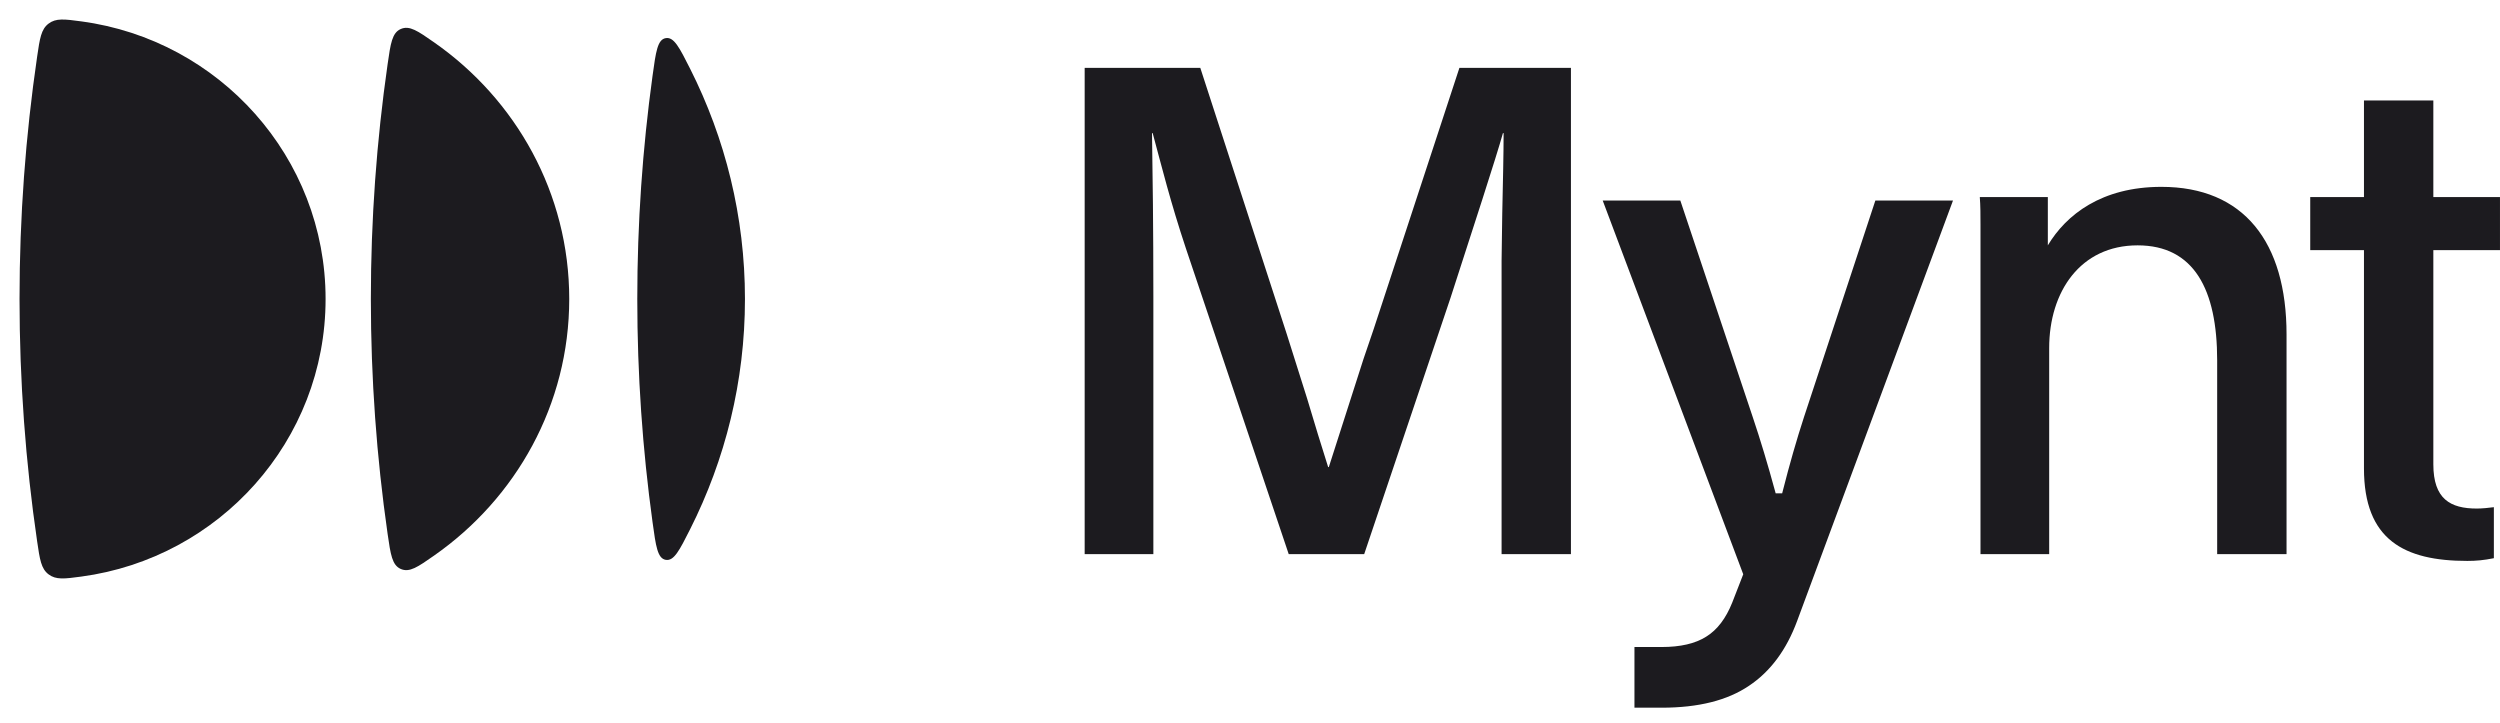
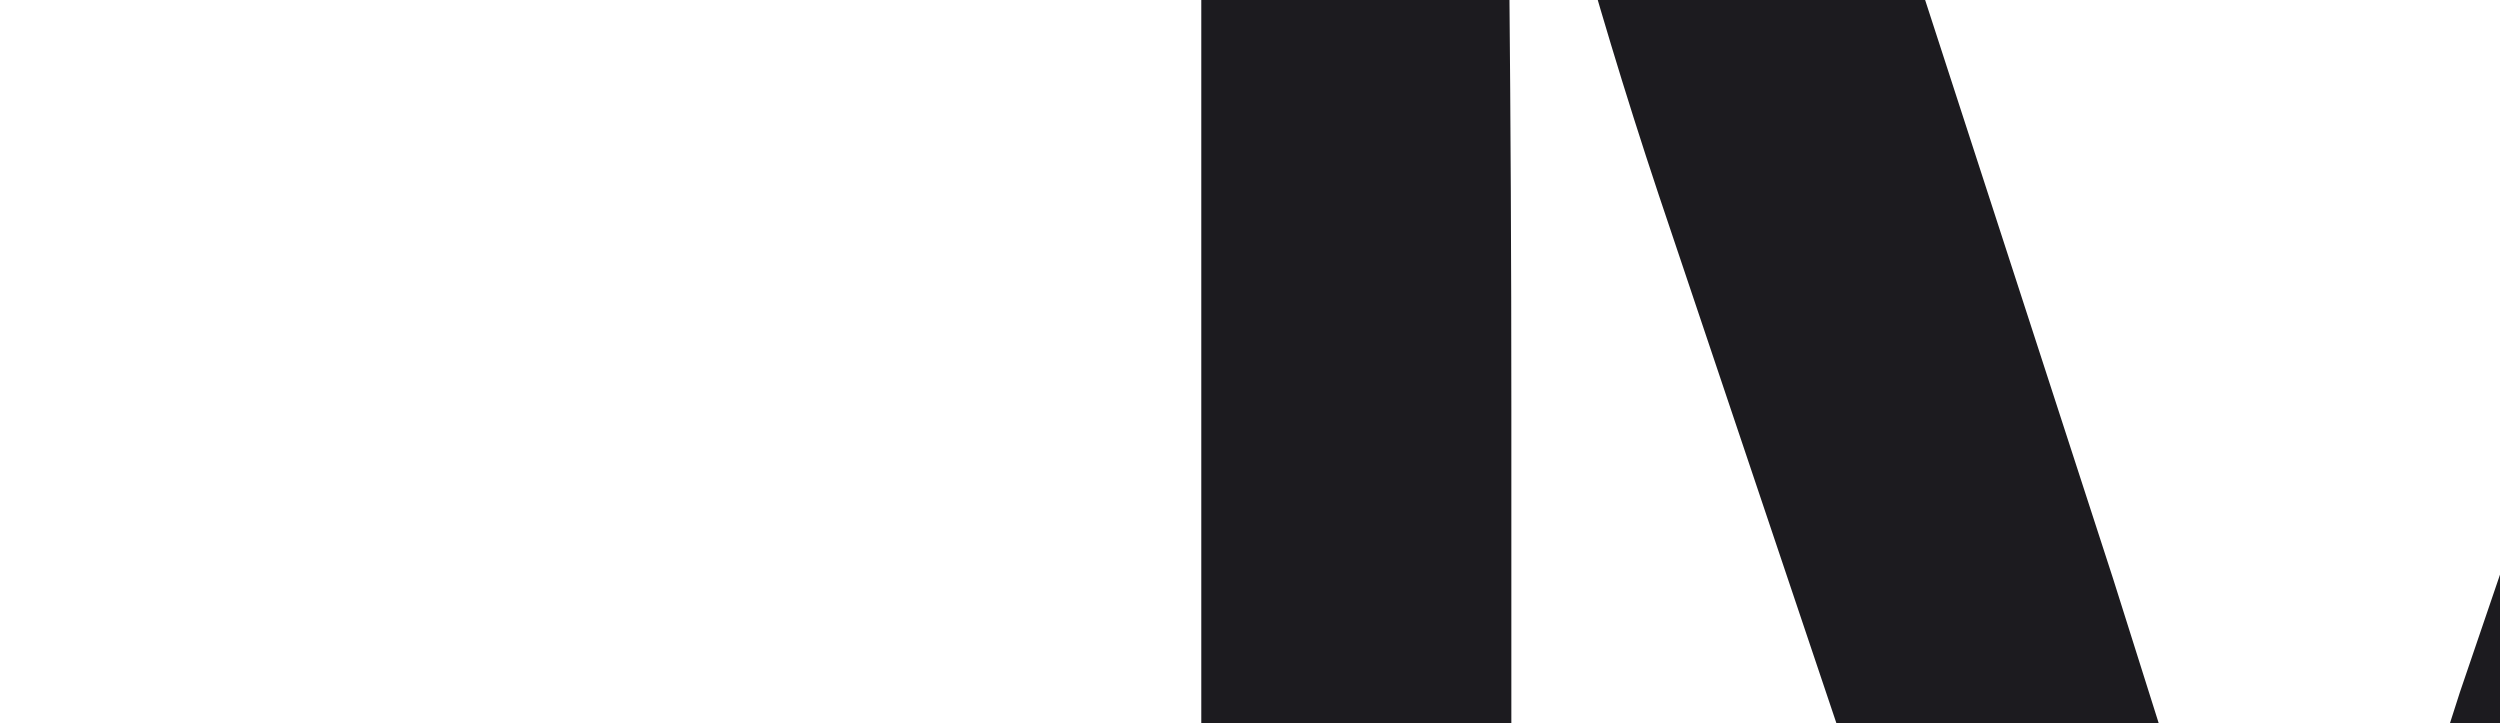
- <svg xmlns="http://www.w3.org/2000/svg" width="128" height="37" viewBox="0 0 128 37" fill="none">
-   <path d="M91.134 25.114C91.141 25.087 91.147 25.061 91.154 25.035L91.134 25.114Z" fill="#1C1B1F" />
-   <path d="M91.025 25.114C91.002 25.027 90.978 24.942 90.955 24.856C90.971 24.916 90.988 24.976 91.004 25.036L91.025 25.114Z" fill="#1C1B1F" />
-   <path d="M82.059 10.268H86.033L89.743 21.362C90.129 22.51 90.51 23.773 90.885 25.152L90.914 25.259H91.247L91.275 25.149C91.625 23.771 91.988 22.509 92.362 21.361L96.018 10.268H99.993L92.016 31.786C91.467 33.277 90.642 34.383 89.546 35.114L89.545 35.114C88.45 35.856 86.967 36.234 85.083 36.234H83.684V33.127H85.083C86.031 33.127 86.794 32.955 87.359 32.596C87.926 32.247 88.366 31.661 88.689 30.855L89.254 29.403L82.059 10.268Z" fill="#1C1B1F" />
-   <path d="M55.535 28.371H59.052V15.174C59.052 11.691 59.017 8.871 58.983 6.816H59.017C59.47 8.488 59.923 10.333 60.724 12.736L65.982 28.371H69.847L74.269 15.243C75.383 11.796 76.602 8.07 76.95 6.816H76.985C76.985 7.826 76.95 9.324 76.915 10.96L76.881 13.363V28.371H80.432V3.474H74.722L70.334 16.845L69.812 18.377L68.036 23.914H68.001L67.479 22.242L66.922 20.397L65.877 17.089L61.455 3.474H55.535V28.371Z" fill="#1C1B1F" />
-   <path d="M104.849 10.09H101.366C101.401 10.542 101.401 11.03 101.401 11.482V28.371H104.918V17.82C104.918 14.93 106.52 12.562 109.445 12.562C112.335 12.562 113.519 14.825 113.519 18.447V28.371H117.071V17.124C117.071 12.388 114.877 9.567 110.664 9.567C107.599 9.567 105.789 10.995 104.849 12.562V10.09Z" fill="#1C1B1F" />
-   <path d="M124.587 5.145H121.035V10.09H118.284V12.806H121.035V23.983C121.035 27.64 123.09 28.719 126.328 28.719C126.781 28.719 127.164 28.684 127.686 28.58V25.968C127.442 26.003 127.059 26.038 126.815 26.038C125.457 26.038 124.587 25.55 124.587 23.774V12.806H127.999V10.09H124.587V5.145Z" fill="#1C1B1F" />
-   <path d="M16.67 15.308C16.67 8.046 11.224 2.042 4.163 1.095C3.3 0.979 2.868 0.921 2.487 1.209C2.107 1.496 2.038 1.964 1.901 2.902C1.309 6.954 1 11.096 1 15.308C1 19.52 1.309 23.662 1.901 27.714C2.038 28.652 2.107 29.12 2.487 29.407C2.868 29.695 3.3 29.637 4.163 29.521C11.224 28.573 16.67 22.57 16.67 15.308Z" fill="#1C1B1F" />
-   <path d="M22.231 28.442C21.389 29.031 20.968 29.325 20.522 29.132C20.076 28.938 19.999 28.4 19.844 27.324C19.282 23.396 18.988 19.385 18.988 15.308C18.988 11.231 19.282 7.219 19.845 3.291C19.999 2.215 20.076 1.677 20.522 1.484C20.968 1.29 21.389 1.584 22.231 2.172C26.417 5.097 29.145 9.889 29.145 15.308C29.145 20.726 26.414 25.517 22.231 28.442Z" fill="#1C1B1F" />
-   <path d="M33.41 26.733C33.58 27.973 33.665 28.593 34.087 28.664C34.508 28.734 34.784 28.187 35.336 27.093C37.13 23.535 38.142 19.537 38.142 15.308C38.142 11.079 37.13 7.081 35.336 3.523C34.784 2.429 34.508 1.882 34.087 1.952C33.665 2.022 33.58 2.643 33.41 3.883C32.896 7.622 32.629 11.435 32.629 15.308C32.629 19.181 32.896 22.994 33.41 26.733Z" fill="#1C1B1F" />
+ <svg xmlns="http://www.w3.org/2000/svg" width="128" height="37" viewBox="0 0 128 37" fill="none" version="1.1" id="svg20">
+   <defs id="defs24" />
+   <path d="m 222.195,65.845 c 0.03,-0.118 0.06,-0.236 0.09,-0.354 z" fill="#1c1b1f" id="path2" style="stroke-width:1" />
+   <path d="m 221.703,65.845 c -0.106,-0.39 -0.212,-0.777 -0.318,-1.162 0.074,0.27 0.149,0.542 0.223,0.814 z" fill="#1c1b1f" id="path4" style="stroke-width:1" />
+   <path d="m 181.229,-1.165 h 17.939 l 16.746,50.076 c 1.745,5.181 3.464,10.883 5.156,17.106 l 0.131,0.483 h 1.502 l 0.126,-0.493 c 1.583,-6.221 3.219,-11.921 4.908,-17.099 L 244.239,-1.165 H 262.181 L 226.174,95.965 c -2.477,6.73 -6.201,11.721 -11.15,15.02 l -0.004,0.003 c -4.941,3.347 -11.634,5.055 -20.137,5.055 h -6.317 v -14.028 h 6.317 c 4.276,0 7.722,-0.775 10.271,-2.396 2.56,-1.573 4.548,-4.221 6.003,-7.858 l 2.553,-6.555 z" fill="#1c1b1f" id="path6" style="stroke-width:1" />
+   <path d="M 61.506,80.548 H 77.381 V 20.978 c 0,-15.718 -0.157,-28.449 -0.314,-37.723 h 0.157 c 2.043,7.545 4.086,15.875 7.702,26.72 L 108.66,80.548 h 17.446 l 19.962,-59.256 c 5.03,-15.561 10.531,-32.379 12.103,-38.037 h 0.157 c 0,4.558 -0.157,11.317 -0.314,18.704 l -0.158,10.845 V 80.548 h 16.032 V -31.834 h -25.777 l -19.805,60.356 -2.358,6.916 -8.016,24.991 h -0.157 l -2.358,-7.544 -2.515,-8.33 L 108.188,29.622 88.227,-31.834 H 61.506 Z" fill="#1c1b1f" id="path8" style="stroke-width:1" />
+   <path d="m 284.102,-1.97 h -15.722 c 0.158,2.043 0.158,4.244 0.158,6.287 V 80.548 h 15.875 V 32.923 c 0,-13.046 7.231,-23.734 20.434,-23.734 13.045,0 18.389,10.217 18.389,26.563 v 44.796 h 16.033 V 29.78 c 0,-21.376 -9.903,-34.108 -28.92,-34.108 -13.835,0 -22.005,6.444 -26.248,13.517 z" fill="#1c1b1f" id="path10" style="stroke-width:1" />
+   <path d="m 373.196,-24.29 h -16.033 v 22.319 h -12.418 v 12.26 h 12.418 V 60.744 c 0,16.504 9.276,21.376 23.892,21.376 2.045,0 3.774,-0.157 6.13,-0.629 V 69.703 c -1.101,0.157 -2.83,0.314 -3.932,0.314 -6.13,0 -10.057,-2.2 -10.057,-10.216 V 10.289 h 15.401 V -1.97 h -15.401 z" fill="#1c1b1f" id="path12" style="stroke-width:1" />
+   <path d="m -113.927,21.584 c 0,-32.78 -24.579,-59.879 -56.453,-64.155 -3.897,-0.523 -5.845,-0.784 -7.564,0.512 -1.718,1.296 -2.027,3.412 -2.646,7.644 -2.672,18.29 -4.067,36.987 -4.067,55.999 0,19.012 1.395,37.709 4.067,55.999 0.618,4.232 0.928,6.348 2.646,7.644 1.718,1.296 3.667,1.035 7.564,0.512 31.874,-4.276 56.453,-31.375 56.453,-64.155 z" fill="#1c1b1f" id="path14" style="stroke-width:1" />
+   <path d="m -88.823,80.871 c -3.799,2.657 -5.699,3.985 -7.714,3.112 -2.015,-0.874 -2.363,-3.303 -3.059,-8.161 -2.54,-17.729 -3.864,-35.835 -3.864,-54.238 0,-18.404 1.324,-36.512 3.865,-54.241 0.696,-4.857 1.044,-7.285 3.059,-8.159 2.015,-0.874 3.914,0.454 7.713,3.108 18.895,13.203 31.207,34.832 31.207,59.292 0,24.456 -12.325,46.083 -31.206,59.287 z" fill="#1c1b1f" id="path16" style="stroke-width:1" />
+   <path d="m -38.365,73.154 c 0.769,5.599 1.154,8.398 3.056,8.716 1.902,0.317 3.147,-2.152 5.637,-7.091 8.099,-16.06 12.669,-34.108 12.669,-53.195 0,-19.088 -4.571,-37.136 -12.669,-53.195 -2.49,-4.939 -3.736,-7.408 -5.637,-7.091 -1.902,0.317 -2.287,3.117 -3.056,8.716 -2.318,16.876 -3.524,34.09 -3.524,51.571 0,17.481 1.206,34.694 3.524,51.57 z" fill="#1c1b1f" id="path18" style="stroke-width:1" />
</svg>
